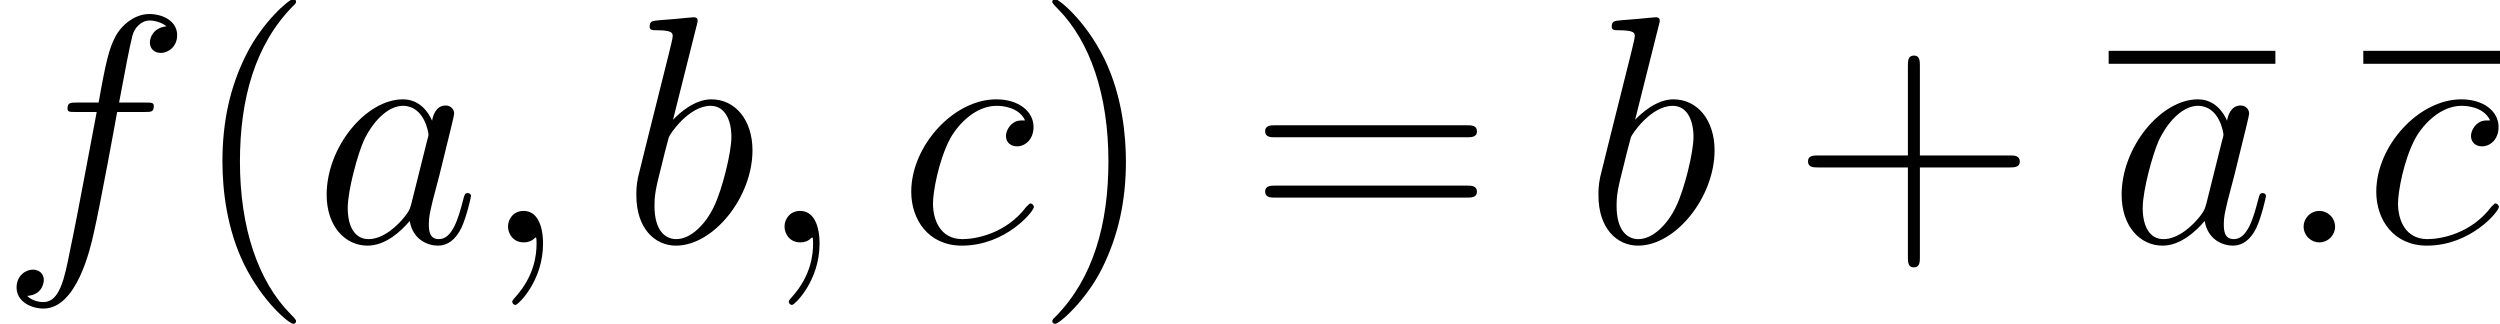
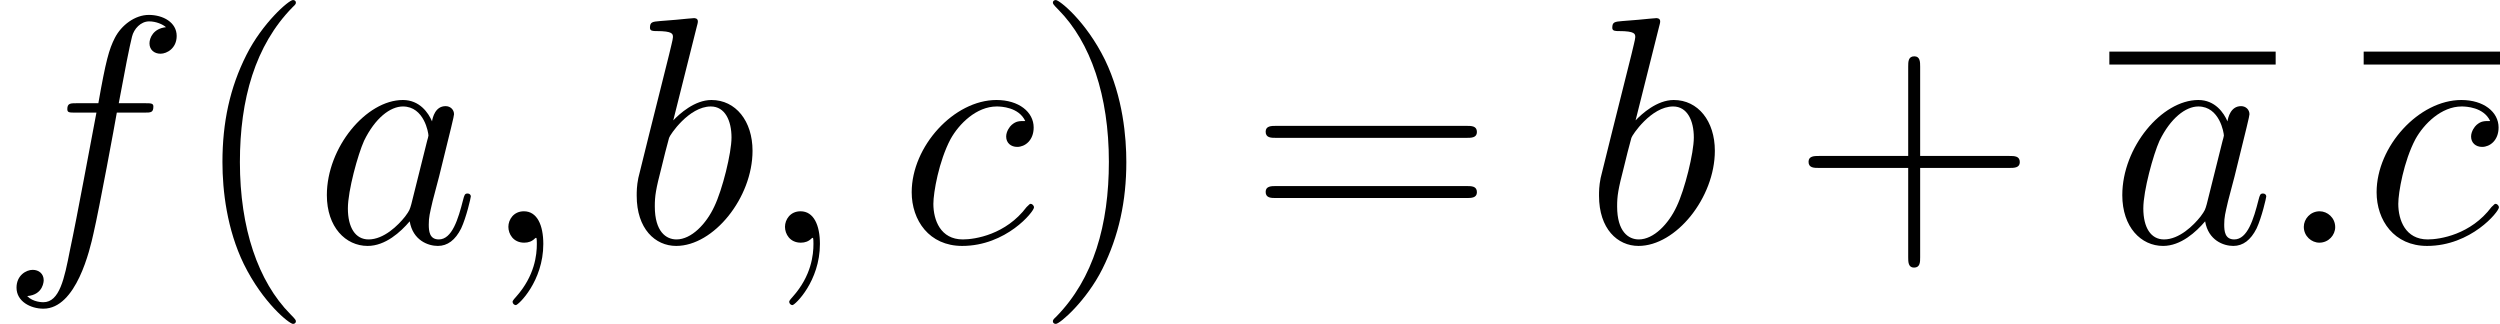
- <svg xmlns="http://www.w3.org/2000/svg" xmlns:xlink="http://www.w3.org/1999/xlink" height="14.293pt" version="1.1" viewBox="186.938 83.919 92.136 11.911" width="110.564pt">
+ <svg xmlns="http://www.w3.org/2000/svg" xmlns:xlink="http://www.w3.org/1999/xlink" height="14.346pt" version="1.1" viewBox="186.938 83.885 92.375 11.955" width="110.851pt">
  <defs>
    <path d="M2.2 -0.574C2.2 -0.921 1.913 -1.16 1.626 -1.16C1.279 -1.16 1.04 -0.873 1.04 -0.586C1.04 -0.239 1.327 0 1.614 0C1.961 0 2.2 -0.287 2.2 -0.574Z" id="g0-58" />
    <path d="M2.331 0.048C2.331 -0.646 2.104 -1.16 1.614 -1.16C1.231 -1.16 1.04 -0.849 1.04 -0.586S1.219 0 1.626 0C1.781 0 1.913 -0.048 2.02 -0.155C2.044 -0.179 2.056 -0.179 2.068 -0.179C2.092 -0.179 2.092 -0.012 2.092 0.048C2.092 0.442 2.02 1.219 1.327 1.997C1.196 2.14 1.196 2.164 1.196 2.188C1.196 2.248 1.255 2.307 1.315 2.307C1.411 2.307 2.331 1.423 2.331 0.048Z" id="g0-59" />
    <path d="M3.599 -1.423C3.539 -1.219 3.539 -1.196 3.371 -0.968C3.108 -0.634 2.582 -0.12 2.02 -0.12C1.53 -0.12 1.255 -0.562 1.255 -1.267C1.255 -1.925 1.626 -3.264 1.853 -3.766C2.26 -4.603 2.821 -5.033 3.288 -5.033C4.077 -5.033 4.232 -4.053 4.232 -3.957C4.232 -3.945 4.196 -3.79 4.184 -3.766L3.599 -1.423ZM4.364 -4.483C4.232 -4.794 3.909 -5.272 3.288 -5.272C1.937 -5.272 0.478 -3.527 0.478 -1.757C0.478 -0.574 1.172 0.12 1.985 0.12C2.642 0.12 3.204 -0.395 3.539 -0.789C3.658 -0.084 4.22 0.12 4.579 0.12S5.224 -0.096 5.44 -0.526C5.631 -0.933 5.798 -1.662 5.798 -1.71C5.798 -1.769 5.75 -1.817 5.679 -1.817C5.571 -1.817 5.559 -1.757 5.511 -1.578C5.332 -0.873 5.105 -0.12 4.615 -0.12C4.268 -0.12 4.244 -0.43 4.244 -0.669C4.244 -0.944 4.28 -1.076 4.388 -1.542C4.471 -1.841 4.531 -2.104 4.627 -2.451C5.069 -4.244 5.177 -4.674 5.177 -4.746C5.177 -4.914 5.045 -5.045 4.866 -5.045C4.483 -5.045 4.388 -4.627 4.364 -4.483Z" id="g0-97" />
    <path d="M2.762 -7.998C2.774 -8.046 2.798 -8.118 2.798 -8.177C2.798 -8.297 2.678 -8.297 2.654 -8.297C2.642 -8.297 2.212 -8.261 1.997 -8.237C1.793 -8.225 1.614 -8.201 1.399 -8.189C1.112 -8.165 1.028 -8.153 1.028 -7.938C1.028 -7.819 1.148 -7.819 1.267 -7.819C1.877 -7.819 1.877 -7.711 1.877 -7.592C1.877 -7.508 1.781 -7.161 1.734 -6.946L1.447 -5.798C1.327 -5.32 0.646 -2.606 0.598 -2.391C0.538 -2.092 0.538 -1.889 0.538 -1.734C0.538 -0.514 1.219 0.12 1.997 0.12C3.383 0.12 4.818 -1.662 4.818 -3.395C4.818 -4.495 4.196 -5.272 3.3 -5.272C2.678 -5.272 2.116 -4.758 1.889 -4.519L2.762 -7.998ZM2.008 -0.12C1.626 -0.12 1.207 -0.406 1.207 -1.339C1.207 -1.734 1.243 -1.961 1.459 -2.798C1.494 -2.953 1.686 -3.718 1.734 -3.873C1.757 -3.969 2.463 -5.033 3.276 -5.033C3.802 -5.033 4.041 -4.507 4.041 -3.885C4.041 -3.312 3.706 -1.961 3.407 -1.339C3.108 -0.693 2.558 -0.12 2.008 -0.12Z" id="g0-98" />
    <path d="M4.674 -4.495C4.447 -4.495 4.34 -4.495 4.172 -4.352C4.101 -4.292 3.969 -4.113 3.969 -3.921C3.969 -3.682 4.148 -3.539 4.376 -3.539C4.663 -3.539 4.985 -3.778 4.985 -4.256C4.985 -4.83 4.435 -5.272 3.61 -5.272C2.044 -5.272 0.478 -3.563 0.478 -1.865C0.478 -0.825 1.124 0.12 2.343 0.12C3.969 0.12 4.997 -1.148 4.997 -1.303C4.997 -1.375 4.926 -1.435 4.878 -1.435C4.842 -1.435 4.83 -1.423 4.722 -1.315C3.957 -0.299 2.821 -0.12 2.367 -0.12C1.542 -0.12 1.279 -0.837 1.279 -1.435C1.279 -1.853 1.482 -3.013 1.913 -3.826C2.224 -4.388 2.869 -5.033 3.622 -5.033C3.778 -5.033 4.435 -5.009 4.674 -4.495Z" id="g0-99" />
    <path d="M5.332 -4.806C5.571 -4.806 5.667 -4.806 5.667 -5.033C5.667 -5.153 5.571 -5.153 5.356 -5.153H4.388C4.615 -6.384 4.782 -7.233 4.878 -7.615C4.949 -7.902 5.2 -8.177 5.511 -8.177C5.762 -8.177 6.013 -8.07 6.133 -7.962C5.667 -7.914 5.523 -7.568 5.523 -7.364C5.523 -7.125 5.703 -6.982 5.93 -6.982C6.169 -6.982 6.528 -7.185 6.528 -7.639C6.528 -8.141 6.025 -8.416 5.499 -8.416C4.985 -8.416 4.483 -8.034 4.244 -7.568C4.029 -7.149 3.909 -6.719 3.634 -5.153H2.833C2.606 -5.153 2.487 -5.153 2.487 -4.937C2.487 -4.806 2.558 -4.806 2.798 -4.806H3.563C3.347 -3.694 2.857 -0.992 2.582 0.287C2.379 1.327 2.2 2.2 1.602 2.2C1.566 2.2 1.219 2.2 1.004 1.973C1.614 1.925 1.614 1.399 1.614 1.387C1.614 1.148 1.435 1.004 1.207 1.004C0.968 1.004 0.61 1.207 0.61 1.662C0.61 2.176 1.136 2.439 1.602 2.439C2.821 2.439 3.324 0.251 3.455 -0.347C3.67 -1.267 4.256 -4.447 4.316 -4.806H5.332Z" id="g0-102" />
    <path d="M3.885 2.905C3.885 2.869 3.885 2.845 3.682 2.642C2.487 1.435 1.817 -0.538 1.817 -2.977C1.817 -5.296 2.379 -7.293 3.766 -8.703C3.885 -8.811 3.885 -8.835 3.885 -8.871C3.885 -8.942 3.826 -8.966 3.778 -8.966C3.622 -8.966 2.642 -8.106 2.056 -6.934C1.447 -5.727 1.172 -4.447 1.172 -2.977C1.172 -1.913 1.339 -0.49 1.961 0.789C2.666 2.224 3.646 3.001 3.778 3.001C3.826 3.001 3.885 2.977 3.885 2.905Z" id="g1-40" />
    <path d="M3.371 -2.977C3.371 -3.885 3.252 -5.368 2.582 -6.755C1.877 -8.189 0.897 -8.966 0.765 -8.966C0.717 -8.966 0.658 -8.942 0.658 -8.871C0.658 -8.835 0.658 -8.811 0.861 -8.608C2.056 -7.4 2.726 -5.428 2.726 -2.989C2.726 -0.669 2.164 1.327 0.777 2.738C0.658 2.845 0.658 2.869 0.658 2.905C0.658 2.977 0.717 3.001 0.765 3.001C0.921 3.001 1.901 2.14 2.487 0.968C3.096 -0.251 3.371 -1.542 3.371 -2.977Z" id="g1-41" />
    <path d="M4.77 -2.762H8.07C8.237 -2.762 8.452 -2.762 8.452 -2.977C8.452 -3.204 8.249 -3.204 8.07 -3.204H4.77V-6.504C4.77 -6.671 4.77 -6.886 4.555 -6.886C4.328 -6.886 4.328 -6.683 4.328 -6.504V-3.204H1.028C0.861 -3.204 0.646 -3.204 0.646 -2.989C0.646 -2.762 0.849 -2.762 1.028 -2.762H4.328V0.538C4.328 0.705 4.328 0.921 4.543 0.921C4.77 0.921 4.77 0.717 4.77 0.538V-2.762Z" id="g1-43" />
    <path d="M8.07 -3.873C8.237 -3.873 8.452 -3.873 8.452 -4.089C8.452 -4.316 8.249 -4.316 8.07 -4.316H1.028C0.861 -4.316 0.646 -4.316 0.646 -4.101C0.646 -3.873 0.849 -3.873 1.028 -3.873H8.07ZM8.07 -1.65C8.237 -1.65 8.452 -1.65 8.452 -1.865C8.452 -2.092 8.249 -2.092 8.07 -2.092H1.028C0.861 -2.092 0.646 -2.092 0.646 -1.877C0.646 -1.65 0.849 -1.65 1.028 -1.65H8.07Z" id="g1-61" />
  </defs>
  <g id="page1">
    <use x="186.938" xlink:href="#g0-102" y="92.852" />
-     <use x="193.963" xlink:href="#g1-40" y="92.852" />
-     <use x="198.498" xlink:href="#g0-97" y="92.852" />
-     <use x="204.62" xlink:href="#g0-59" y="92.852" />
-     <use x="209.852" xlink:href="#g0-98" y="92.852" />
-     <use x="214.811" xlink:href="#g0-59" y="92.852" />
-     <use x="220.043" xlink:href="#g0-99" y="92.852" />
-     <use x="225.062" xlink:href="#g1-41" y="92.852" />
-     <use x="232.918" xlink:href="#g1-61" y="92.852" />
-     <use x="245.31" xlink:href="#g0-98" y="92.852" />
-     <use x="252.925" xlink:href="#g1-43" y="92.852" />
-     <rect height="0.478" width="6.145" x="264.652" y="85.792" />
-     <use x="264.652" xlink:href="#g0-97" y="92.852" />
-     <use x="270.797" xlink:href="#g0-58" y="92.852" />
-     <rect height="0.478" width="5.038" x="274.037" y="85.792" />
-     <use x="274.037" xlink:href="#g0-99" y="92.852" />
+     <use x="193.985" xlink:href="#g1-40" y="92.852" />
+     <use x="198.537" xlink:href="#g0-97" y="92.852" />
+     <use x="204.682" xlink:href="#g0-59" y="92.852" />
+     <use x="209.926" xlink:href="#g0-98" y="92.852" />
+     <use x="214.903" xlink:href="#g0-59" y="92.852" />
+     <use x="220.147" xlink:href="#g0-99" y="92.852" />
+     <use x="225.185" xlink:href="#g1-41" y="92.852" />
+     <use x="233.058" xlink:href="#g1-61" y="92.852" />
+     <use x="245.484" xlink:href="#g0-98" y="92.852" />
+     <use x="253.118" xlink:href="#g1-43" y="92.852" />
+     <rect height="0.478" width="6.145" x="264.879" y="85.792" />
+     <use x="264.879" xlink:href="#g0-97" y="92.852" />
+     <use x="271.024" xlink:href="#g0-58" y="92.852" />
+     <rect height="0.478" width="5.038" x="274.276" y="85.792" />
+     <use x="274.276" xlink:href="#g0-99" y="92.852" />
  </g>
</svg>
